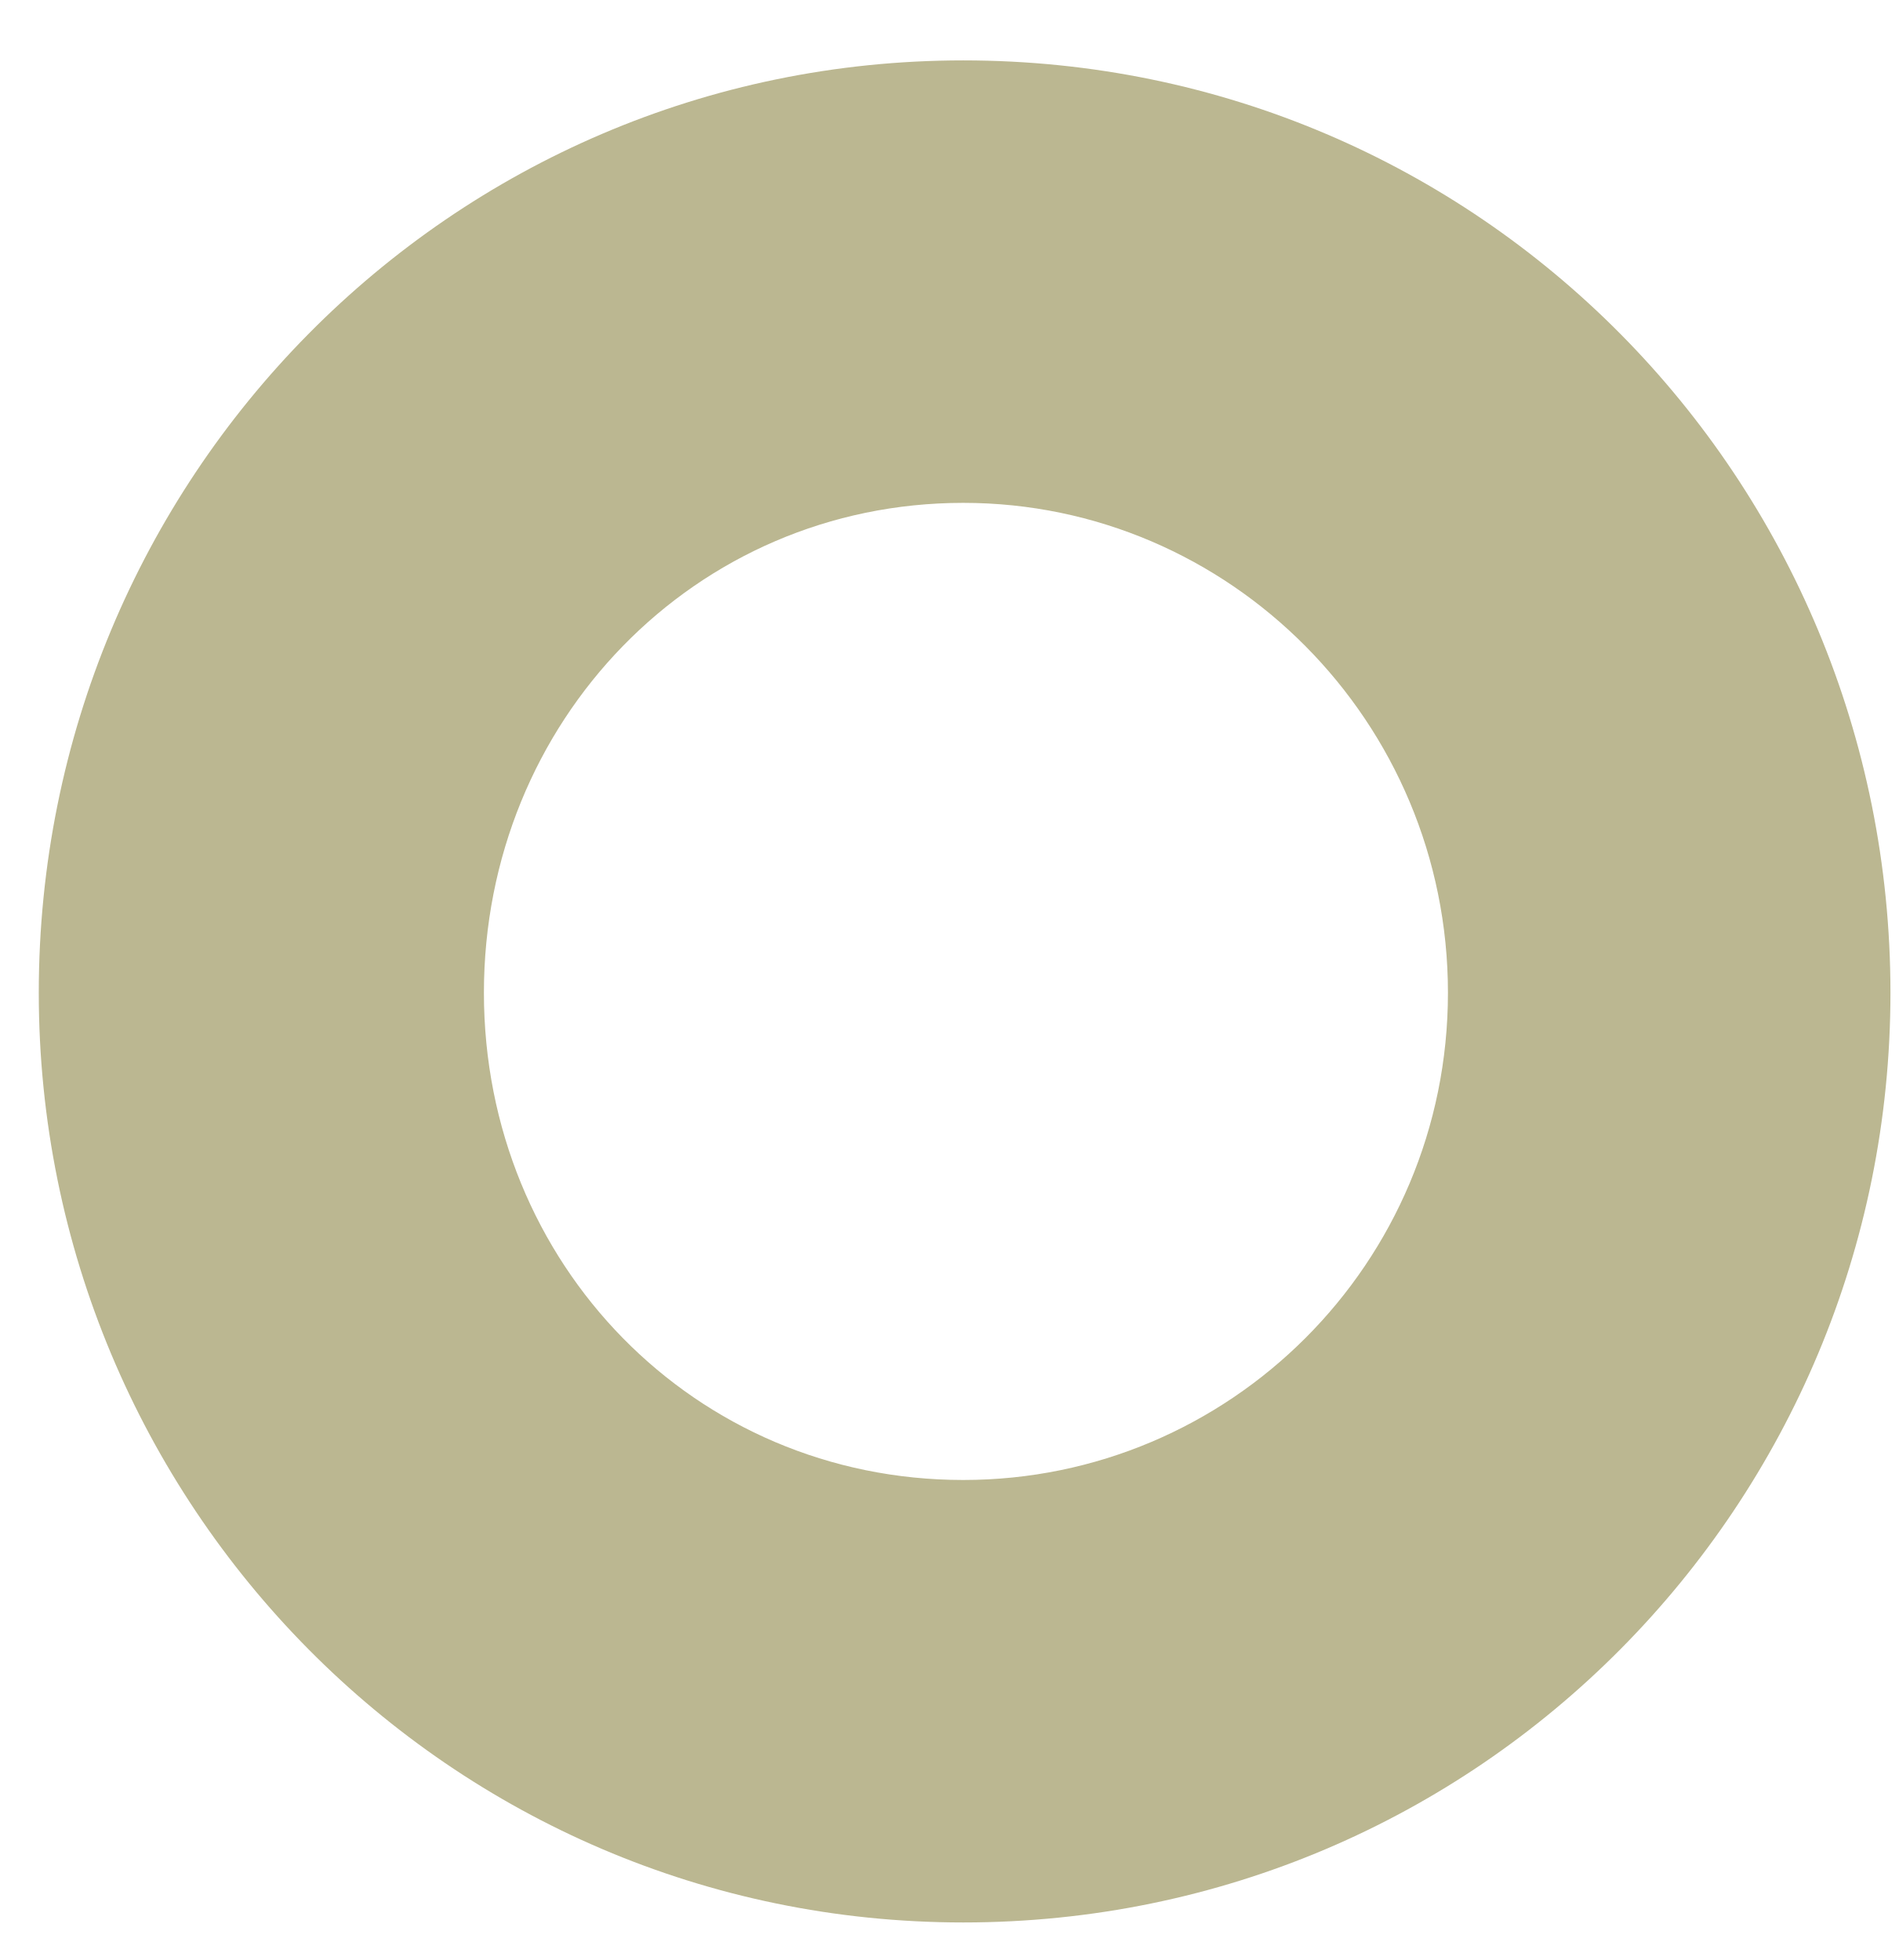
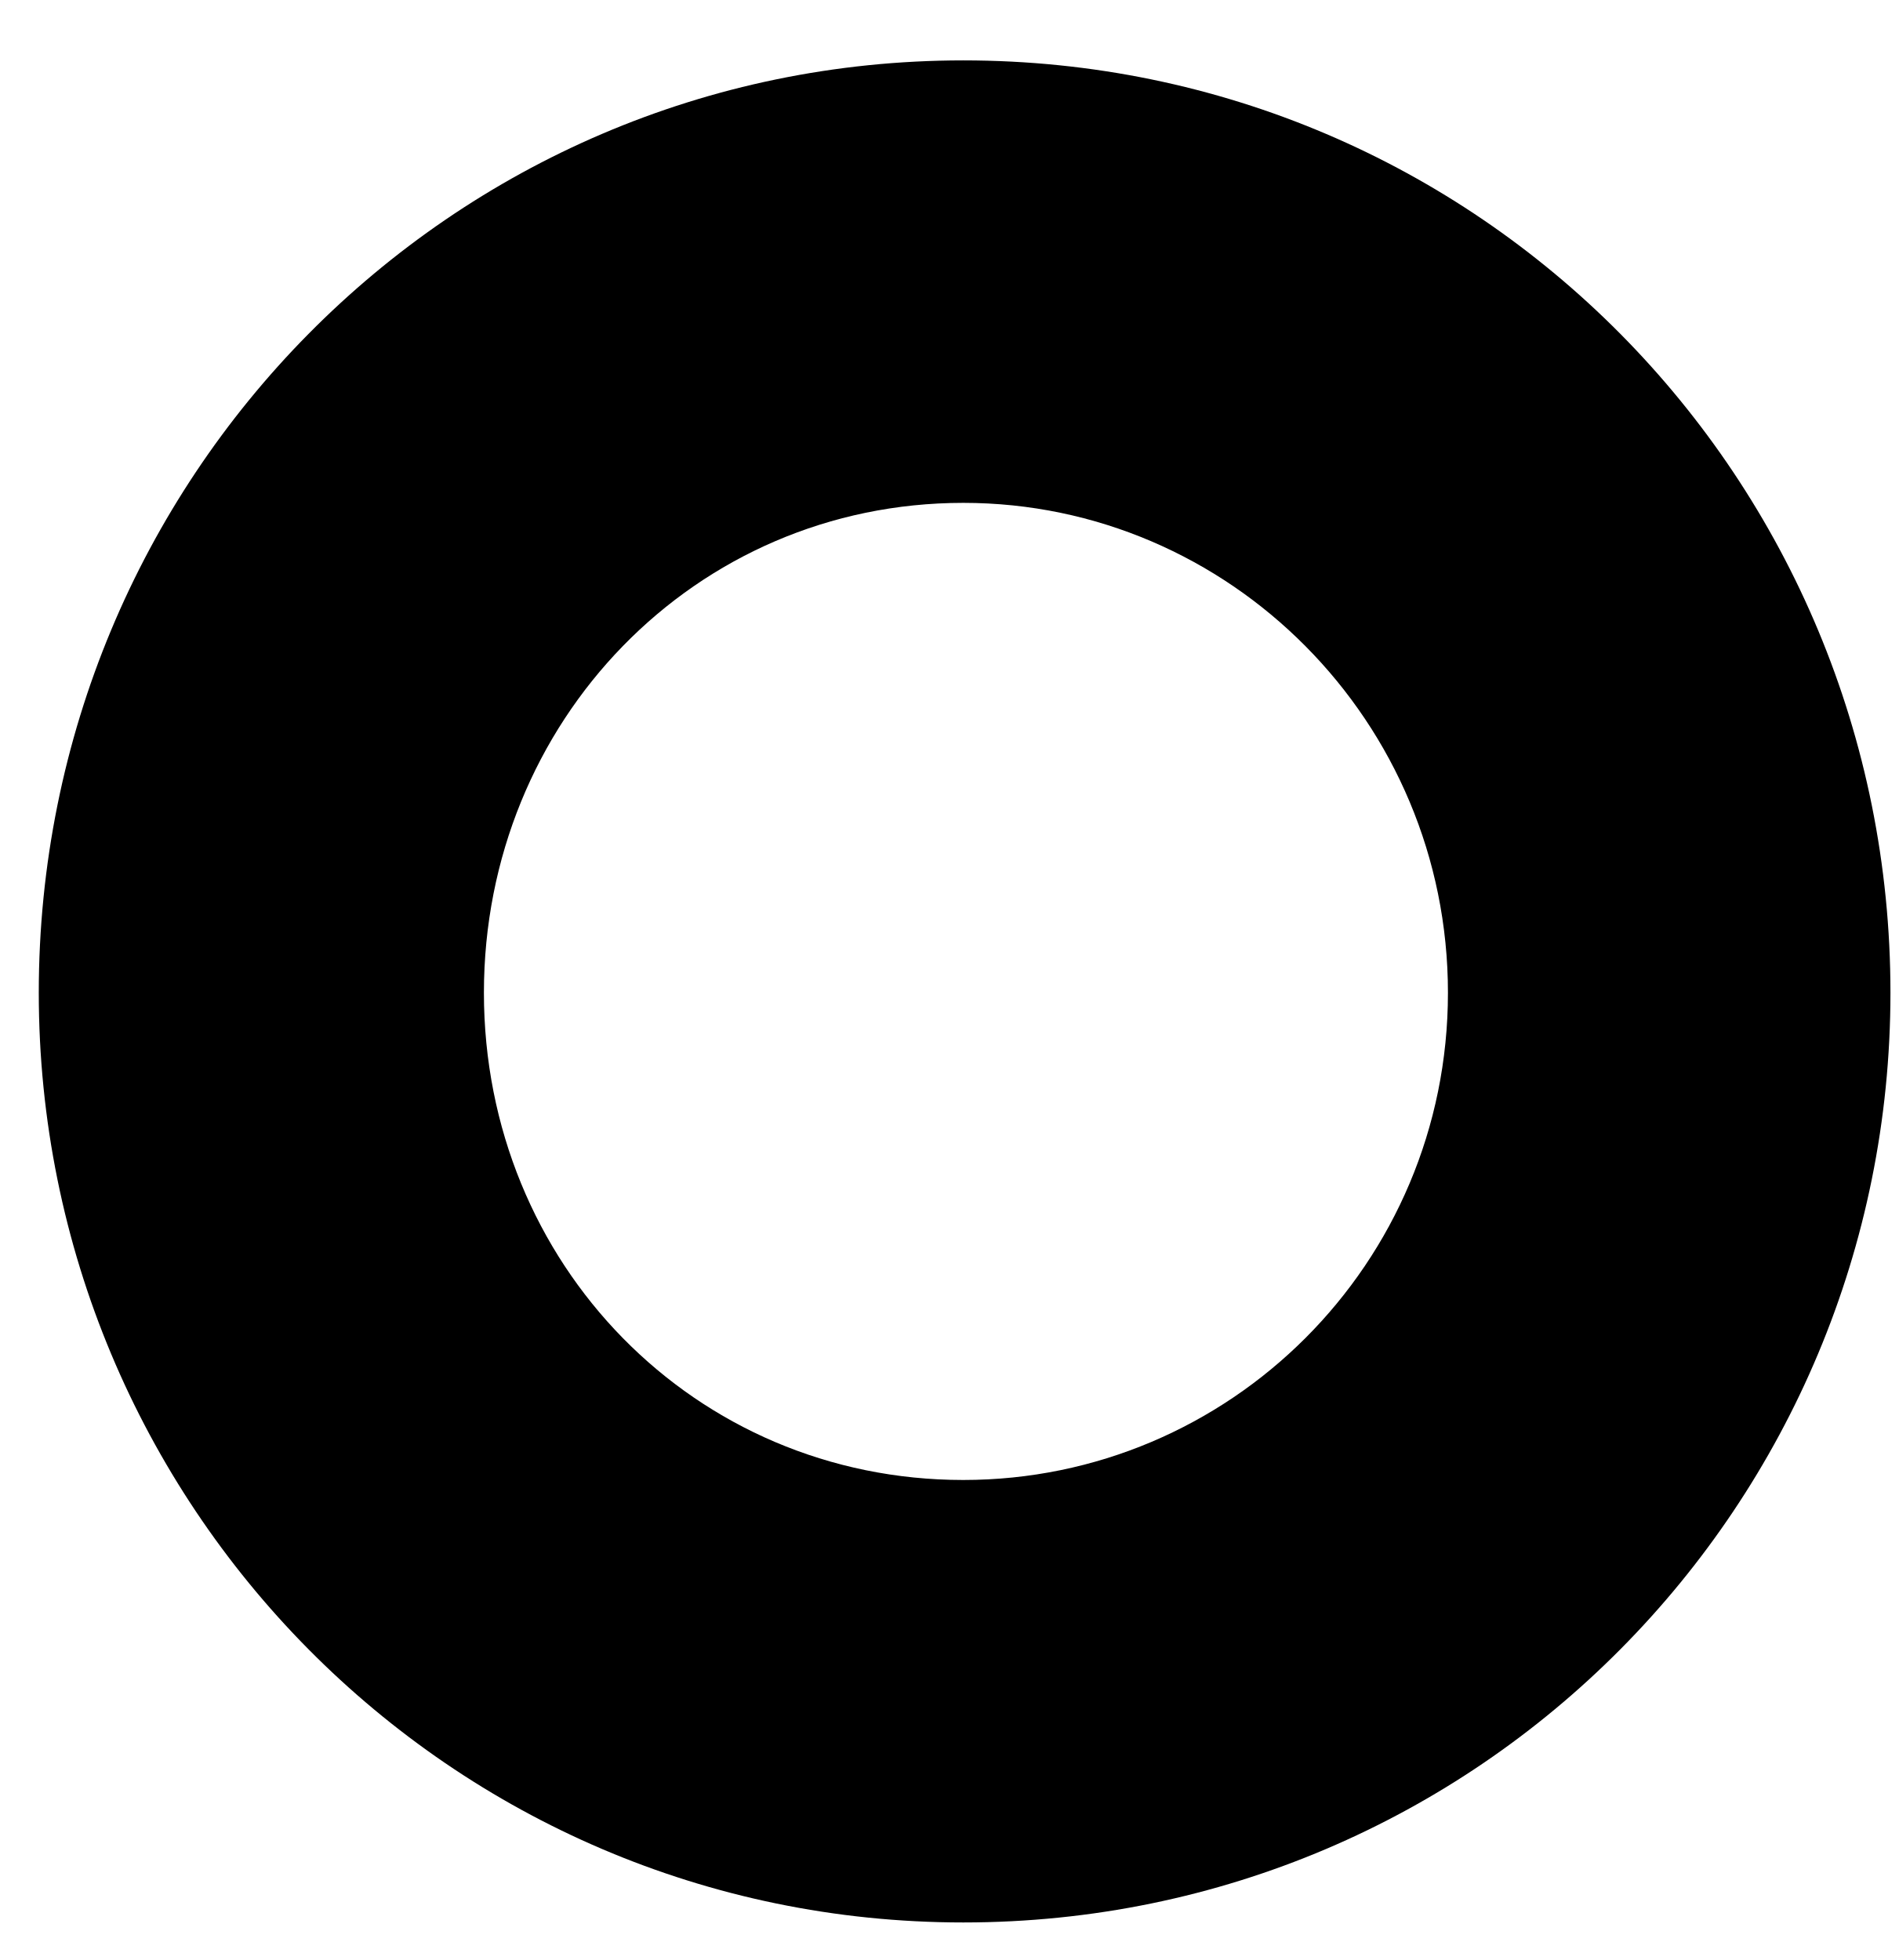
- <svg xmlns="http://www.w3.org/2000/svg" width="31" height="32" viewBox="0 0 31 32" fill="none">
-   <path d="M0.633 16.208C0.633 7.823 7.341 0.986 15.726 0.986C24.154 0.986 30.862 7.823 30.862 16.208C30.862 24.55 24.154 31.387 15.726 31.387C7.341 31.387 0.633 24.55 0.633 16.208ZM7.9 16.208C7.9 20.637 11.34 24.163 15.726 24.163C20.069 24.163 23.638 20.637 23.638 16.208C23.638 11.779 20.069 8.21 15.726 8.21C11.34 8.21 7.9 11.779 7.9 16.208Z" fill="#BBB791" />
+ <svg xmlns="http://www.w3.org/2000/svg" width="31" height="32" viewBox="0 0 31 32">
+   <path d="M0.633 16.208C0.633 7.823 7.341 0.986 15.726 0.986C24.154 0.986 30.862 7.823 30.862 16.208C30.862 24.55 24.154 31.387 15.726 31.387C7.341 31.387 0.633 24.55 0.633 16.208ZM7.9 16.208C7.9 20.637 11.34 24.163 15.726 24.163C20.069 24.163 23.638 20.637 23.638 16.208C23.638 11.779 20.069 8.21 15.726 8.21C11.34 8.21 7.9 11.779 7.9 16.208Z" />
</svg>
